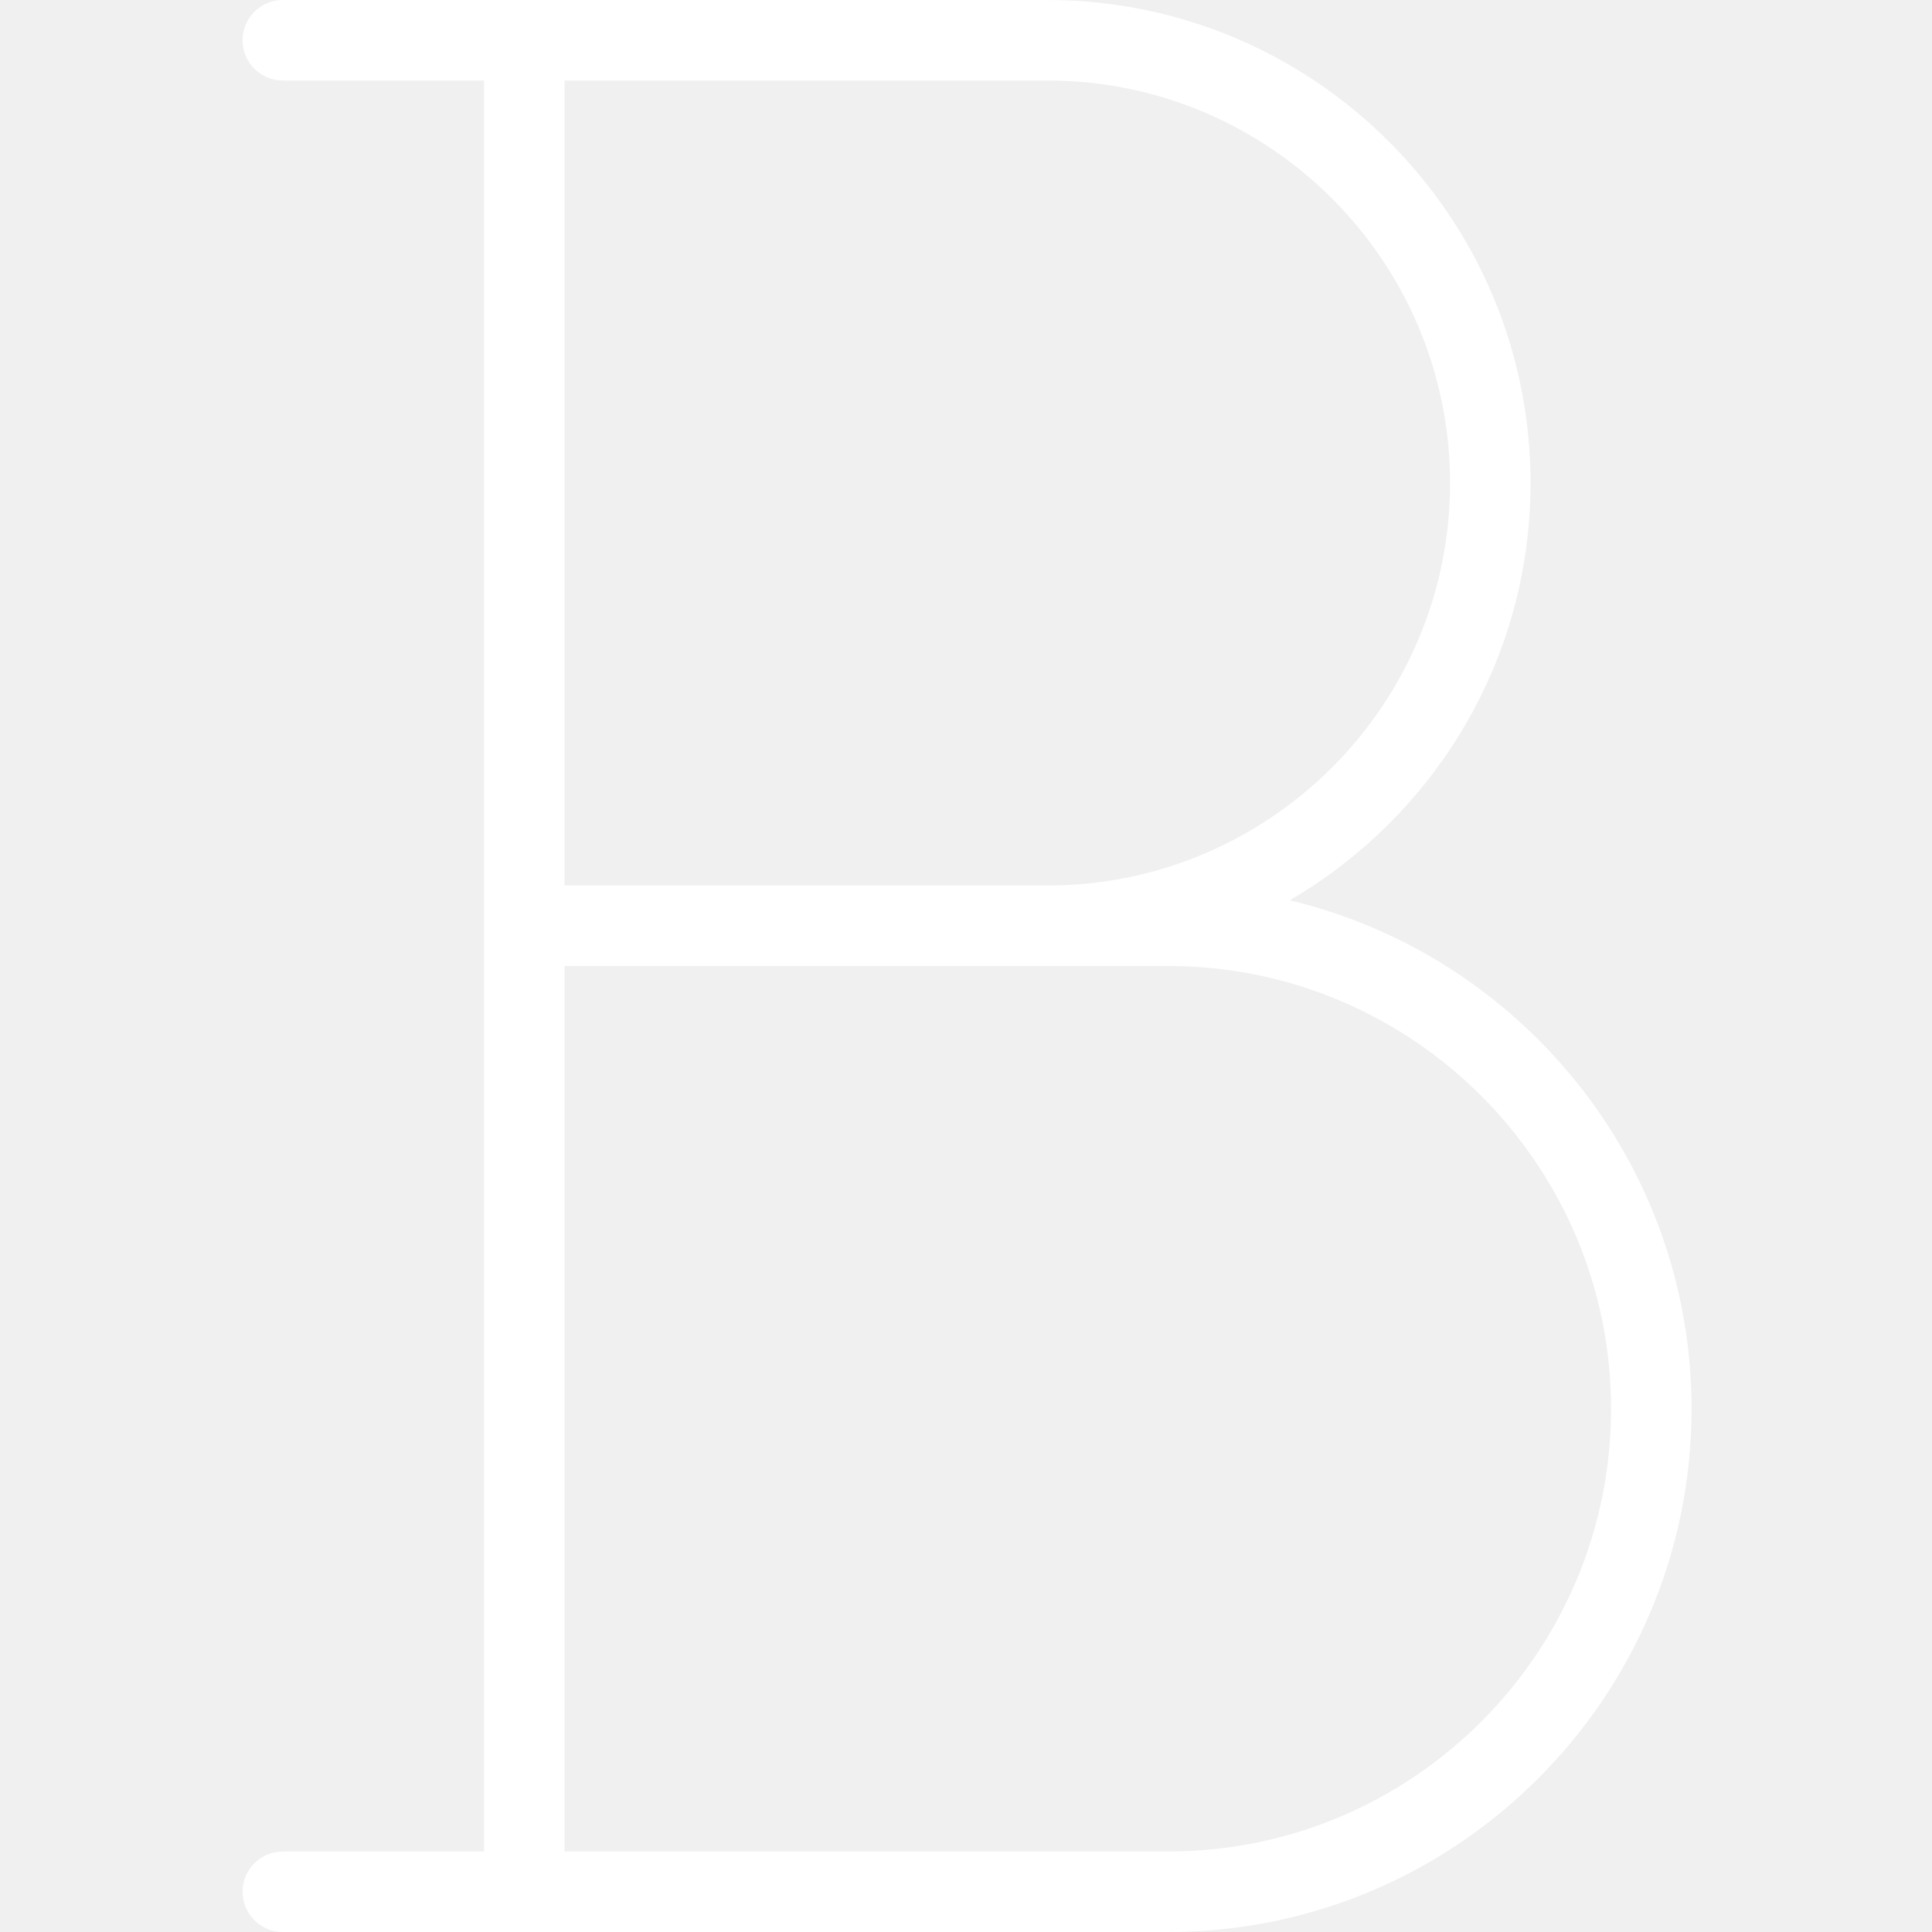
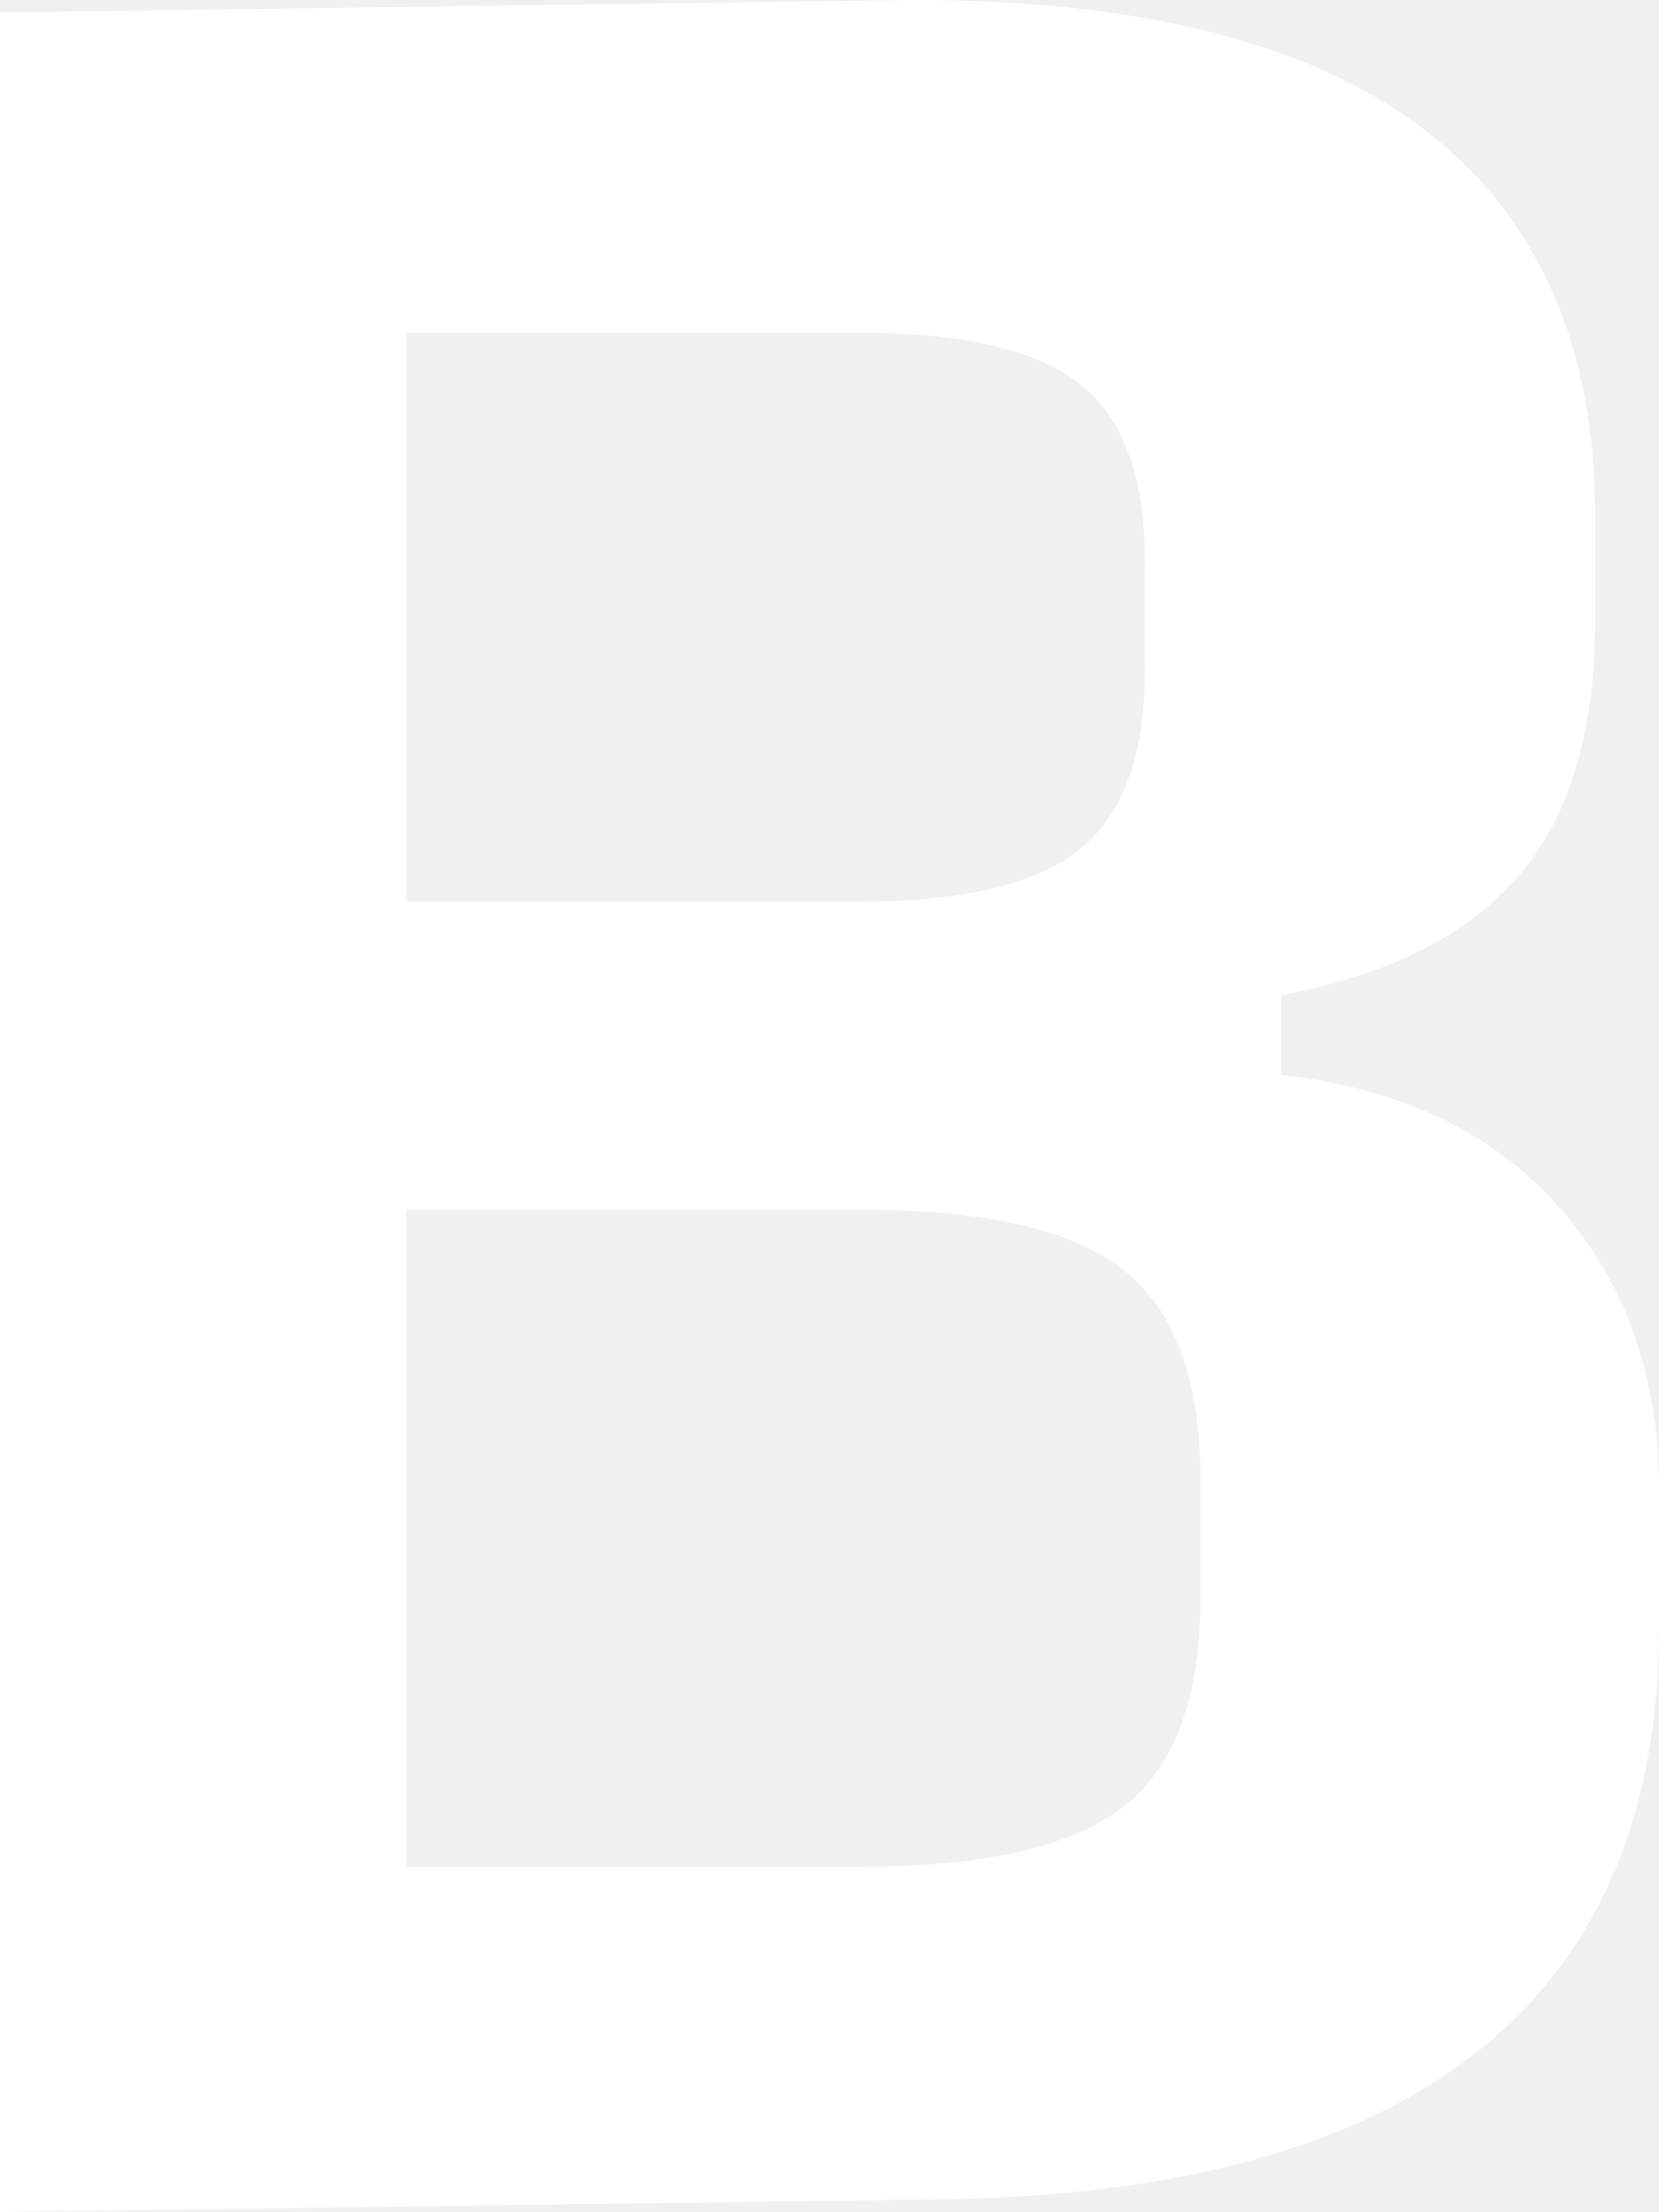
- <svg xmlns="http://www.w3.org/2000/svg" version="1.1" id="Outline_Version" x="0px" y="0px" width="24px" height="24px" viewBox="0 0 24 24" enable-background="new 0 0 24 24" xml:space="preserve" fill="#fff">
-   <path d="M16.021,11.184c1.786-1.041,2.992-2.972,2.992-5.184c0-3.309-2.691-6-6-6h-9.5c-0.276,0-0.5,0.224-0.5,0.5S3.236,1,3.513,1  h2.5v22h-2.5c-0.276,0-0.5,0.224-0.5,0.5s0.224,0.5,0.5,0.5h11c3.584,0,6.5-2.916,6.5-6.5  C21.013,14.436,18.879,11.866,16.021,11.184z M13.013,1c2.757,0,5,2.243,5,5s-2.243,5-5,5h-2h-4V1H13.013z M14.513,23h-7.5V12h4h2  h1.5c3.032,0,5.5,2.467,5.5,5.5S17.545,23,14.513,23z" />
+ <svg xmlns="http://www.w3.org/2000/svg" width="12px" height="16px" viewBox="0 0 12 16" version="1.1">
+   <defs />
+   <g id="Page-1" stroke="none" stroke-width="1" fill="none" fill-rule="evenodd">
+     <path d="M0,16 L0,0.09 L6.612,0 C8.261,0 9.494,0.315 10.311,0.945 C11.129,1.574 11.538,2.506 11.538,3.739 L11.538,4.494 C11.538,5.29 11.353,5.903 10.985,6.334 C10.616,6.765 10.043,7.053 9.266,7.199 L9.266,7.776 C10.124,7.869 10.794,8.187 11.276,8.73 C11.759,9.274 12,9.957 12,10.779 L12,11.773 C12,13.139 11.551,14.169 10.653,14.866 C9.755,15.562 8.408,15.91 6.612,15.91 L0,16 Z M2.94,6.523 L6.21,6.523 C6.96,6.523 7.493,6.397 7.808,6.145 C8.123,5.893 8.281,5.462 8.281,4.852 L8.281,4.057 C8.281,3.447 8.123,3.02 7.808,2.774 C7.493,2.529 6.96,2.406 6.21,2.406 L2.94,2.406 L2.94,6.523 Z M2.94,13.503 L6.23,13.503 C7.128,13.503 7.761,13.357 8.13,13.066 C8.498,12.774 8.683,12.277 8.683,11.574 L8.683,10.699 C8.683,9.983 8.498,9.479 8.13,9.188 C7.761,8.896 7.128,8.75 6.23,8.75 L2.94,8.75 L2.94,13.503 Z" id="bold-w" fill="#FFFFFF" />
+   </g>
</svg>
